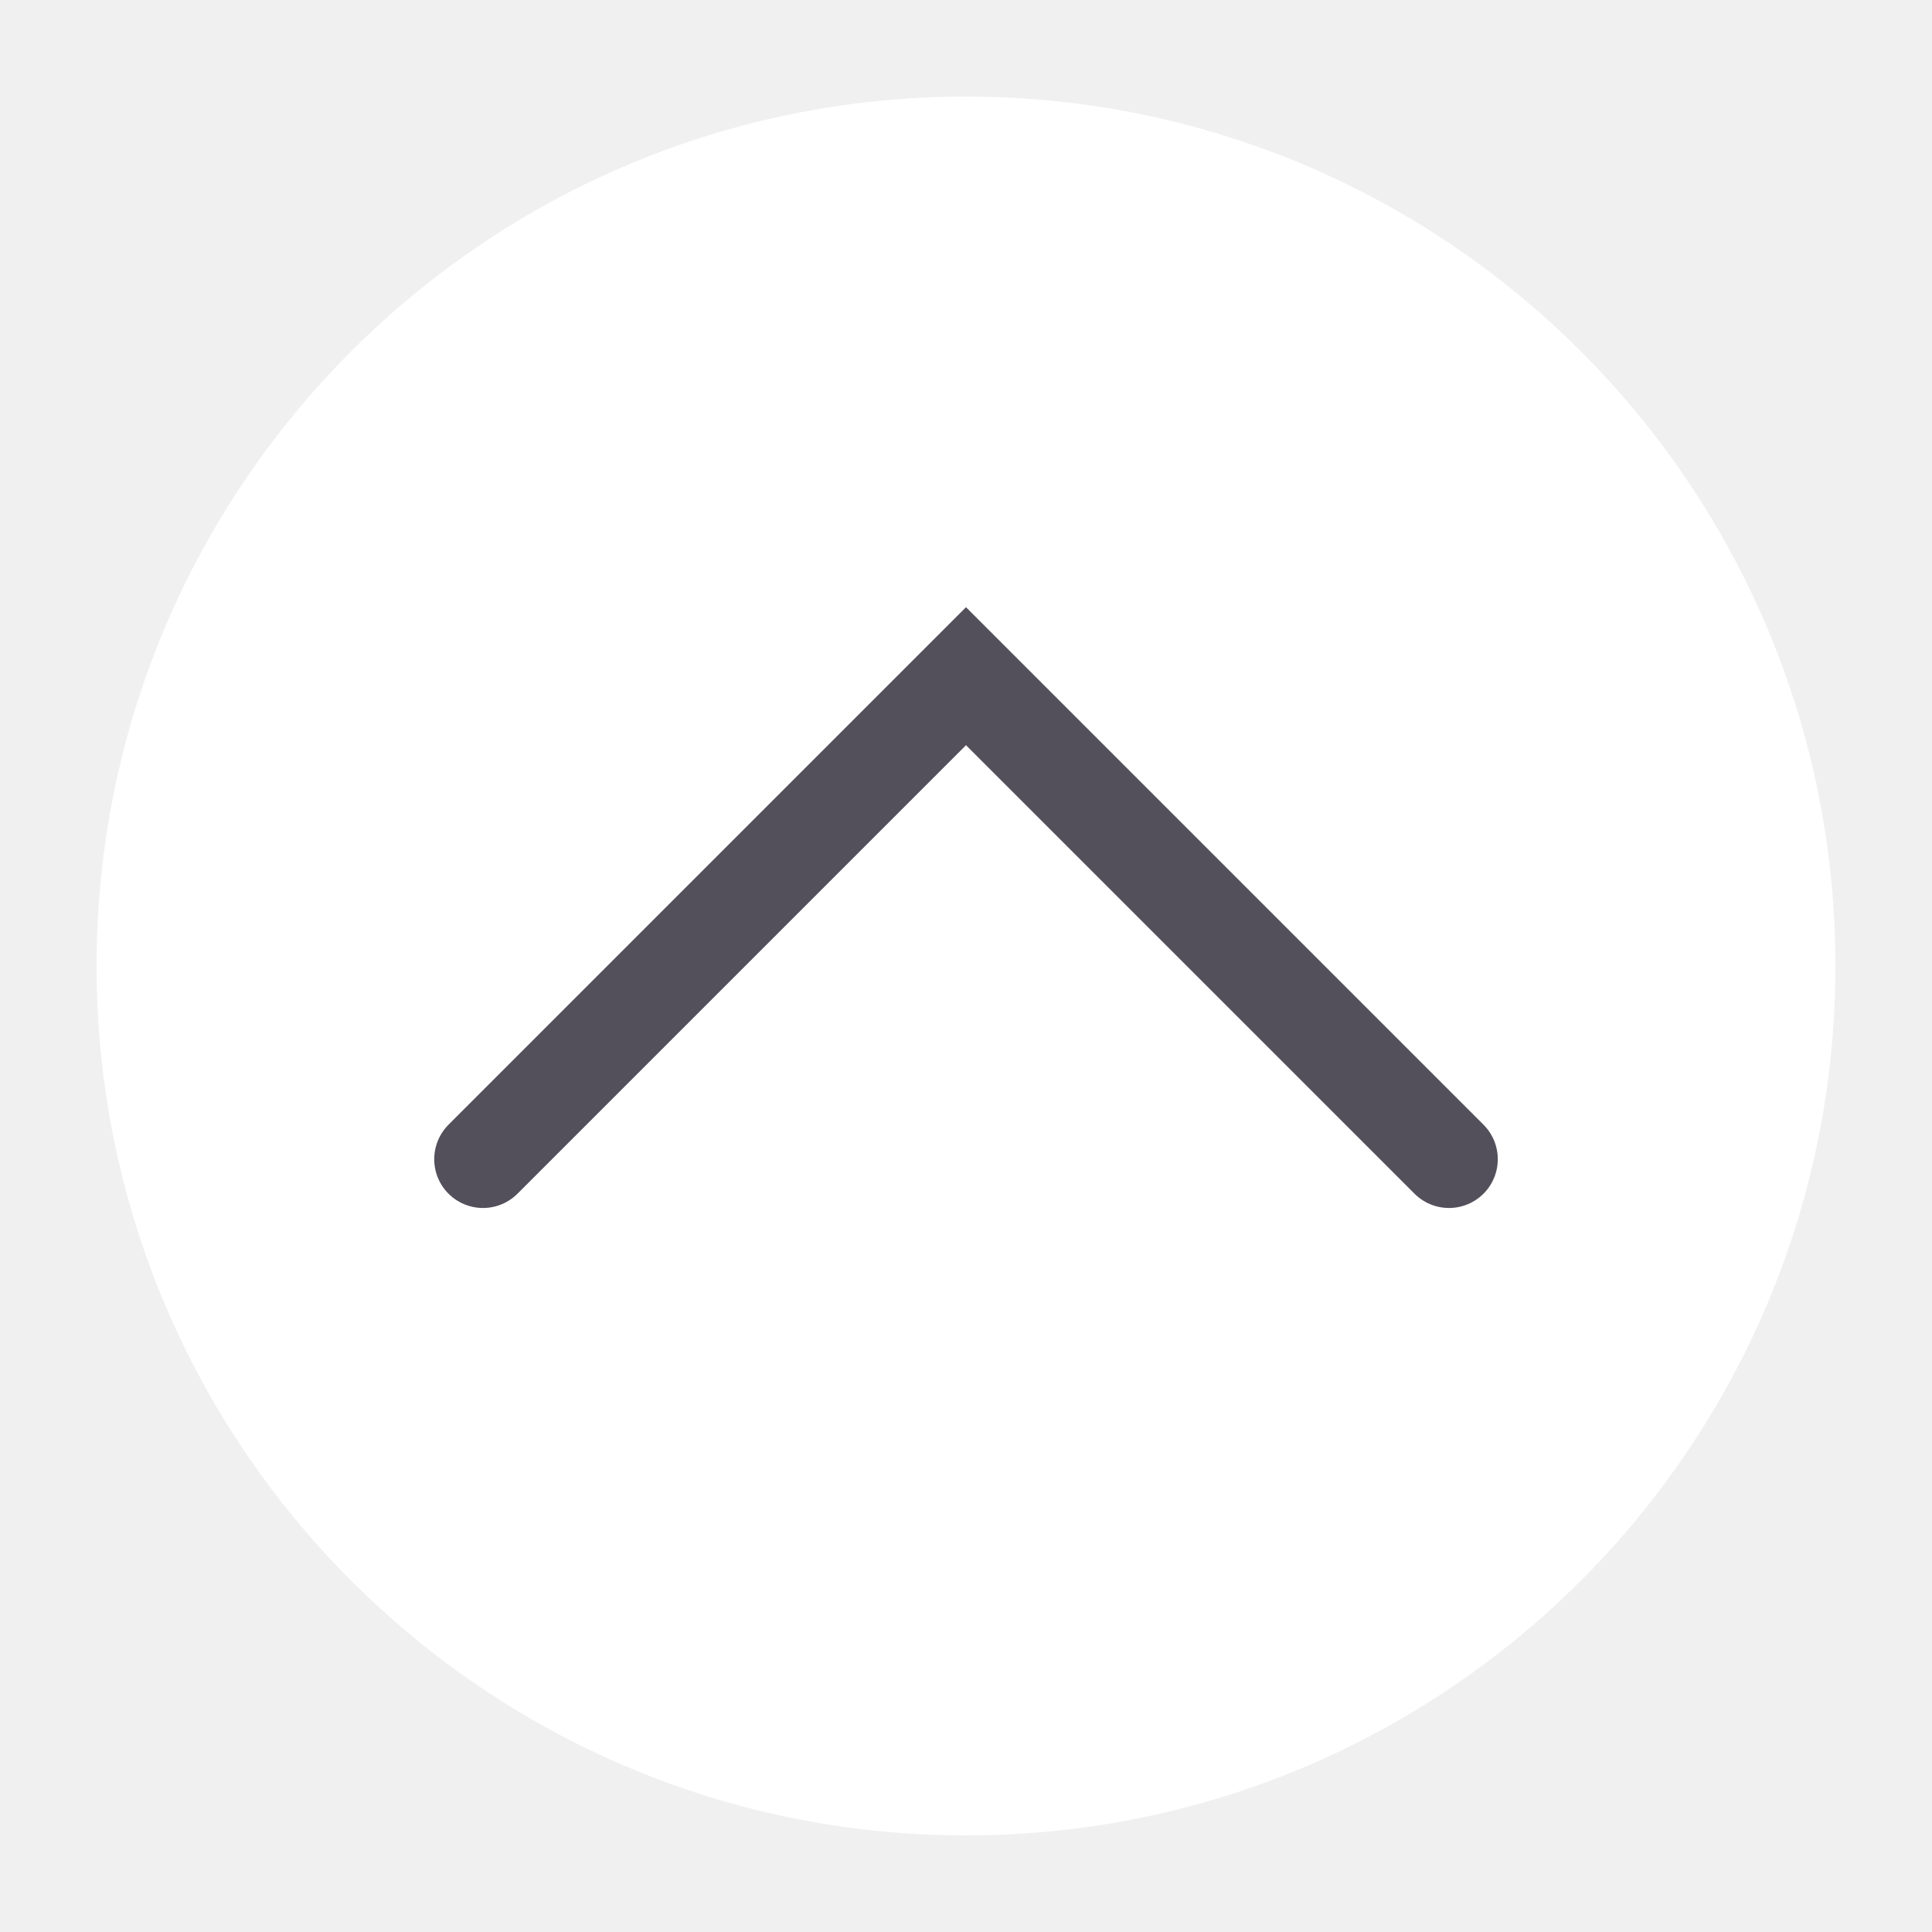
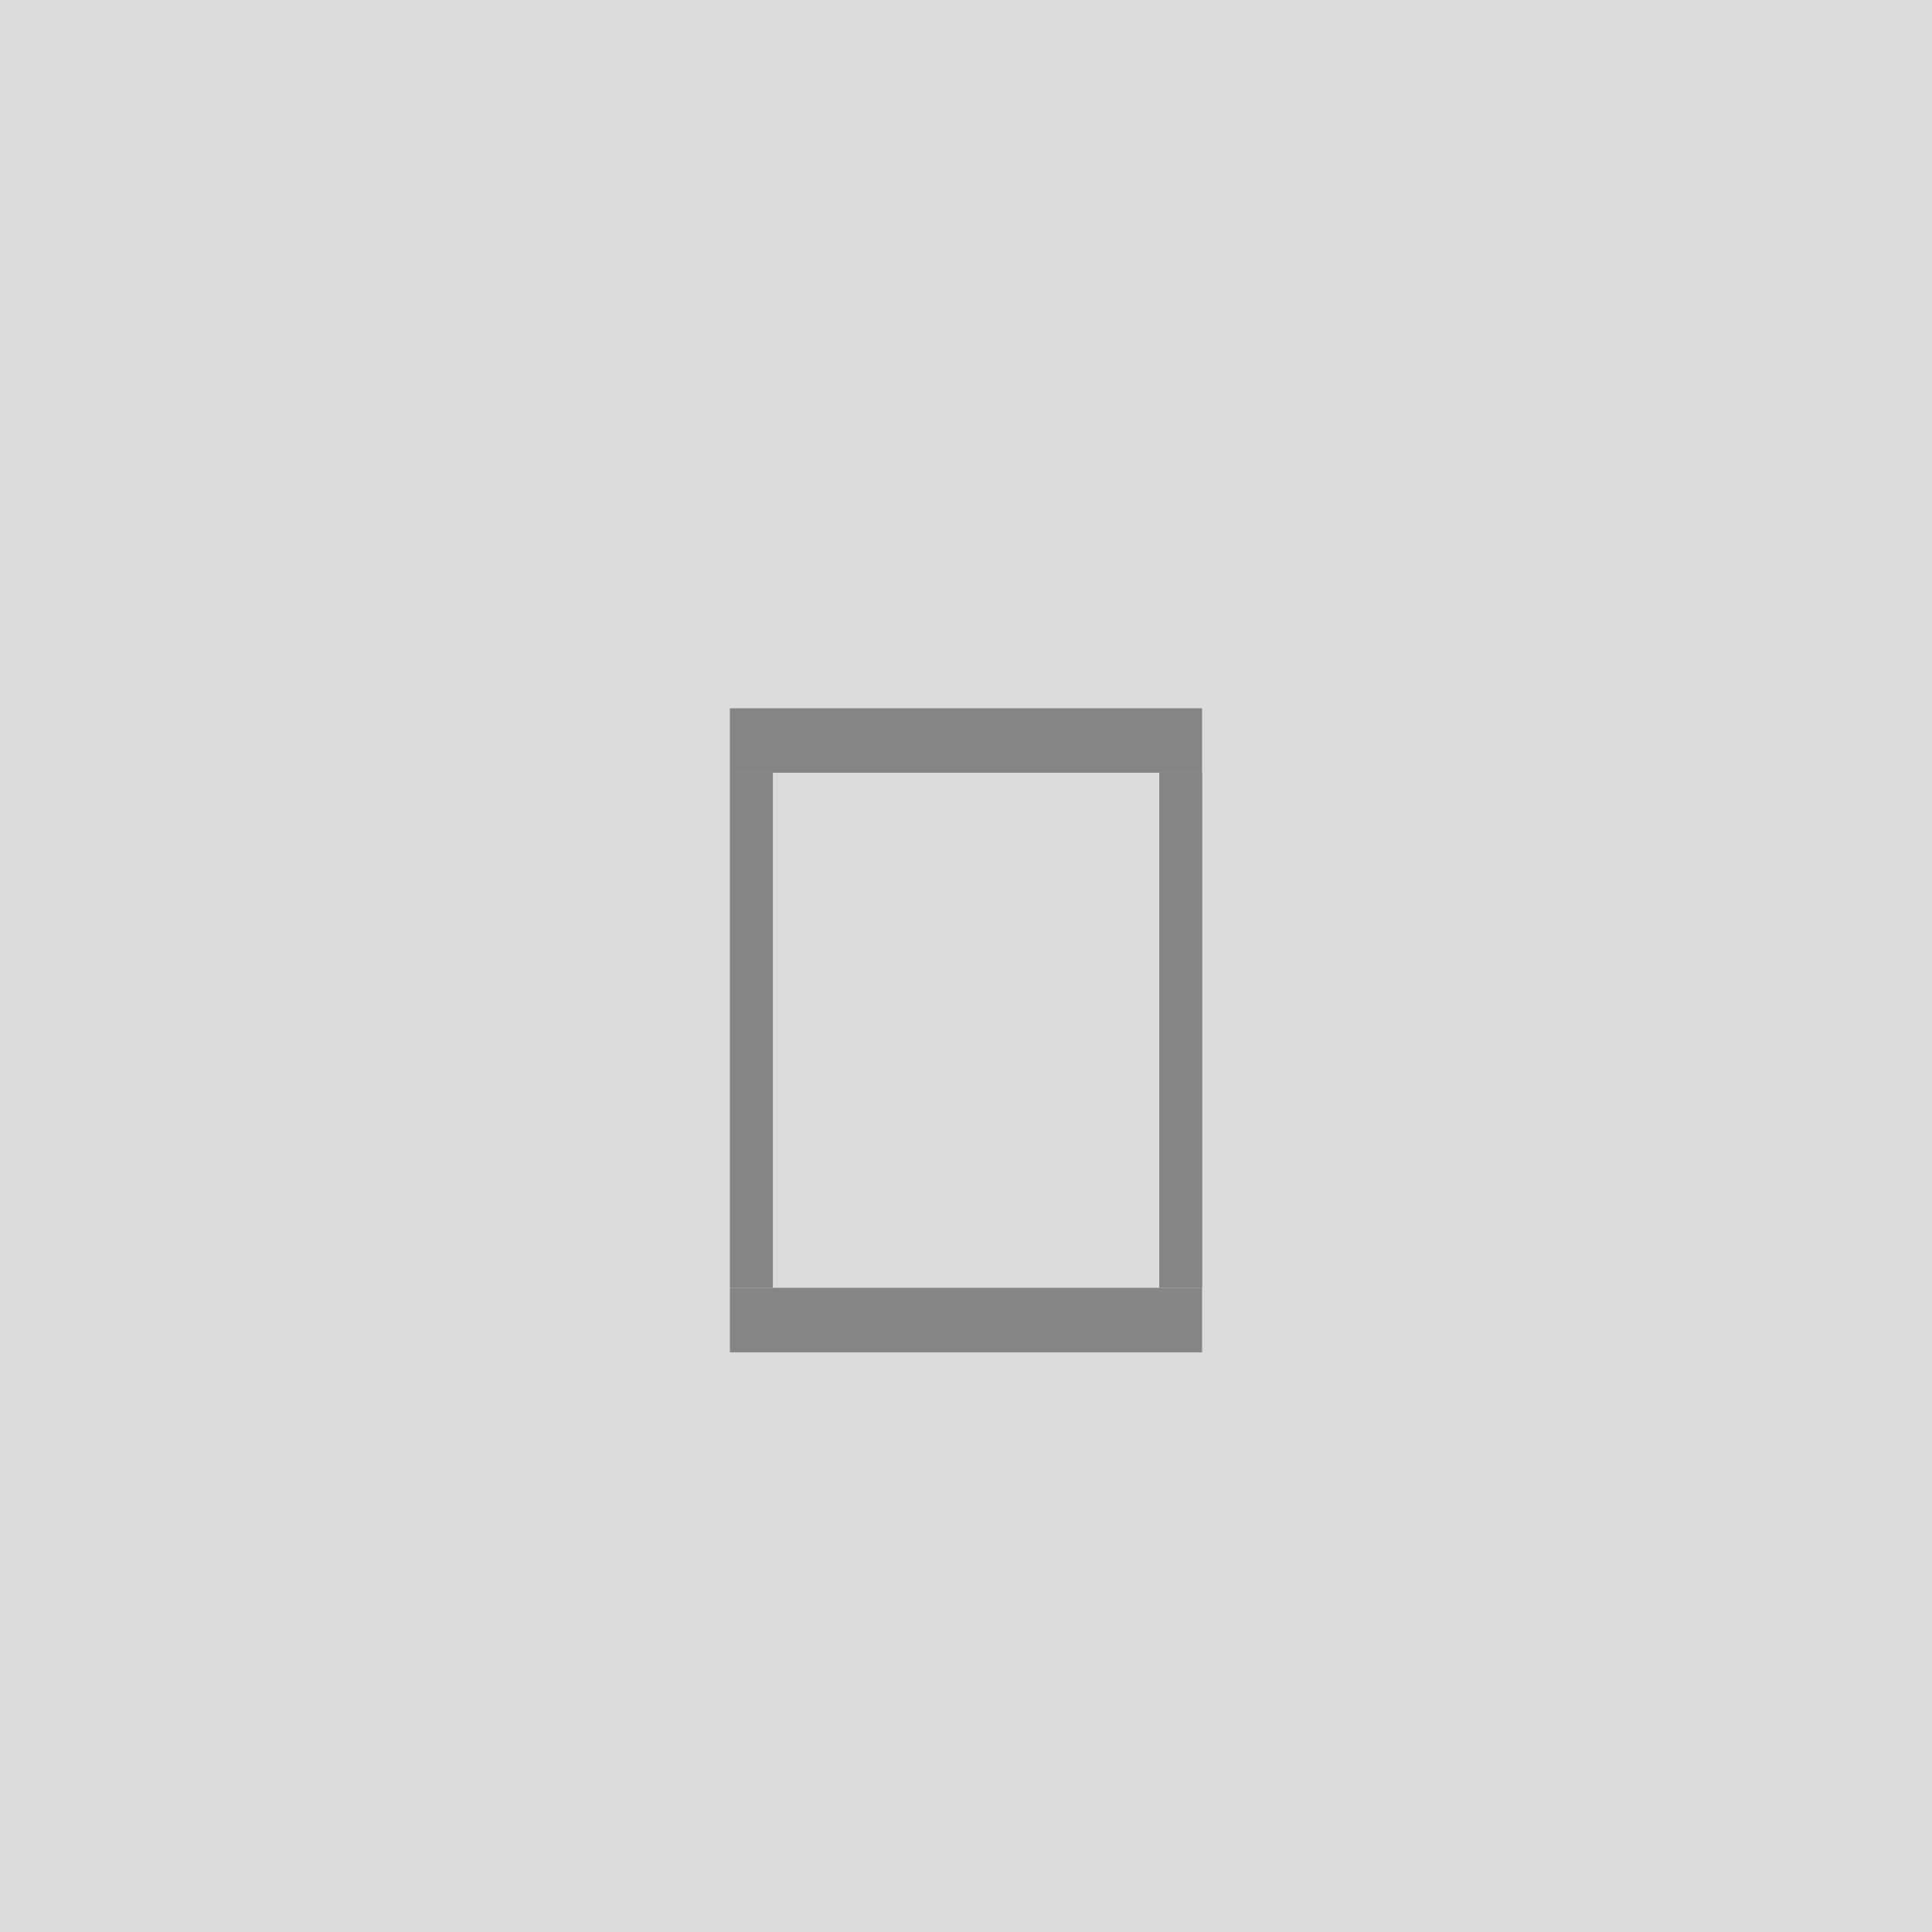
<svg xmlns="http://www.w3.org/2000/svg" viewBox="0 0 50 50" version="1.2" baseProfile="tiny">
  <defs>
</defs>
  <g fill="none" stroke="black" stroke-width="1" fill-rule="evenodd" stroke-linecap="square" stroke-linejoin="bevel">
-     <g fill="#ffffff" fill-opacity="1" stroke="none" transform="matrix(2.5,0,0,2.5,2.5,2.5)" font-family="Segoe UI" font-size="10" font-weight="400" font-style="normal">
-       <circle cx="9" cy="9" r="9" />
+     <g fill="#dcdcdc" fill-opacity="1" stroke="none" transform="matrix(1.11111,0,0,1.66667,-51.6331,-72.6496)" font-family="DroidSansMono Nerd Font" font-size="10" font-weight="400" font-style="normal">
+       <rect x="46.47" y="43.59" width="45" height="30" />
    </g>
-     <g fill="none" stroke="#080413" stroke-opacity="0.694" stroke-width="1.01" stroke-linecap="round" stroke-linejoin="miter" stroke-miterlimit="2" transform="matrix(2.5,0,0,2.5,2.5,2.5)" font-family="Segoe UI" font-size="10" font-weight="400" font-style="normal">
-       <polyline fill="none" vector-effect="none" points="4,11 9,6 14,11 " />
+     <g fill="#858585" fill-opacity="1" stroke="none" transform="matrix(4.19948,0,0,6.29921,0,-1820.87)" font-family="DroidSansMono Nerd Font" font-size="10" font-weight="400" font-style="normal">
+       <rect x="4.498" y="294.354" width="2.91" height="0.265" />
    </g>
-     <g fill="none" stroke="#000000" stroke-opacity="1" stroke-width="1" stroke-linecap="square" stroke-linejoin="bevel" transform="matrix(1,0,0,1,0,0)" font-family="Segoe UI" font-size="10" font-weight="400" font-style="normal">
+     <g fill="#858585" fill-opacity="1" stroke="none" transform="matrix(4.19948,0,0,6.29921,0,-1820.87)" font-family="DroidSansMono Nerd Font" font-size="10" font-weight="400" font-style="normal">
+       <rect x="4.498" y="291.973" width="2.91" height="0.265" />
+     </g>
+     <g fill="#858585" fill-opacity="1" stroke="none" transform="matrix(4.19948,0,0,6.29921,0,-1820.87)" font-family="DroidSansMono Nerd Font" font-size="10" font-weight="400" font-style="normal">
+       <rect x="4.498" y="292.237" width="0.265" height="2.117" />
+     </g>
+     <g fill="#858585" fill-opacity="1" stroke="none" transform="matrix(4.19948,0,0,6.29921,0,-1820.87)" font-family="DroidSansMono Nerd Font" font-size="10" font-weight="400" font-style="normal">
+       <rect x="7.144" y="292.237" width="0.265" height="2.117" />
+     </g>
+     <g fill="none" stroke="#000000" stroke-opacity="1" stroke-width="1" stroke-linecap="square" stroke-linejoin="bevel" transform="matrix(1,0,0,1,0,0)" font-family="DroidSansMono Nerd Font" font-size="10" font-weight="400" font-style="normal">
</g>
  </g>
</svg>
